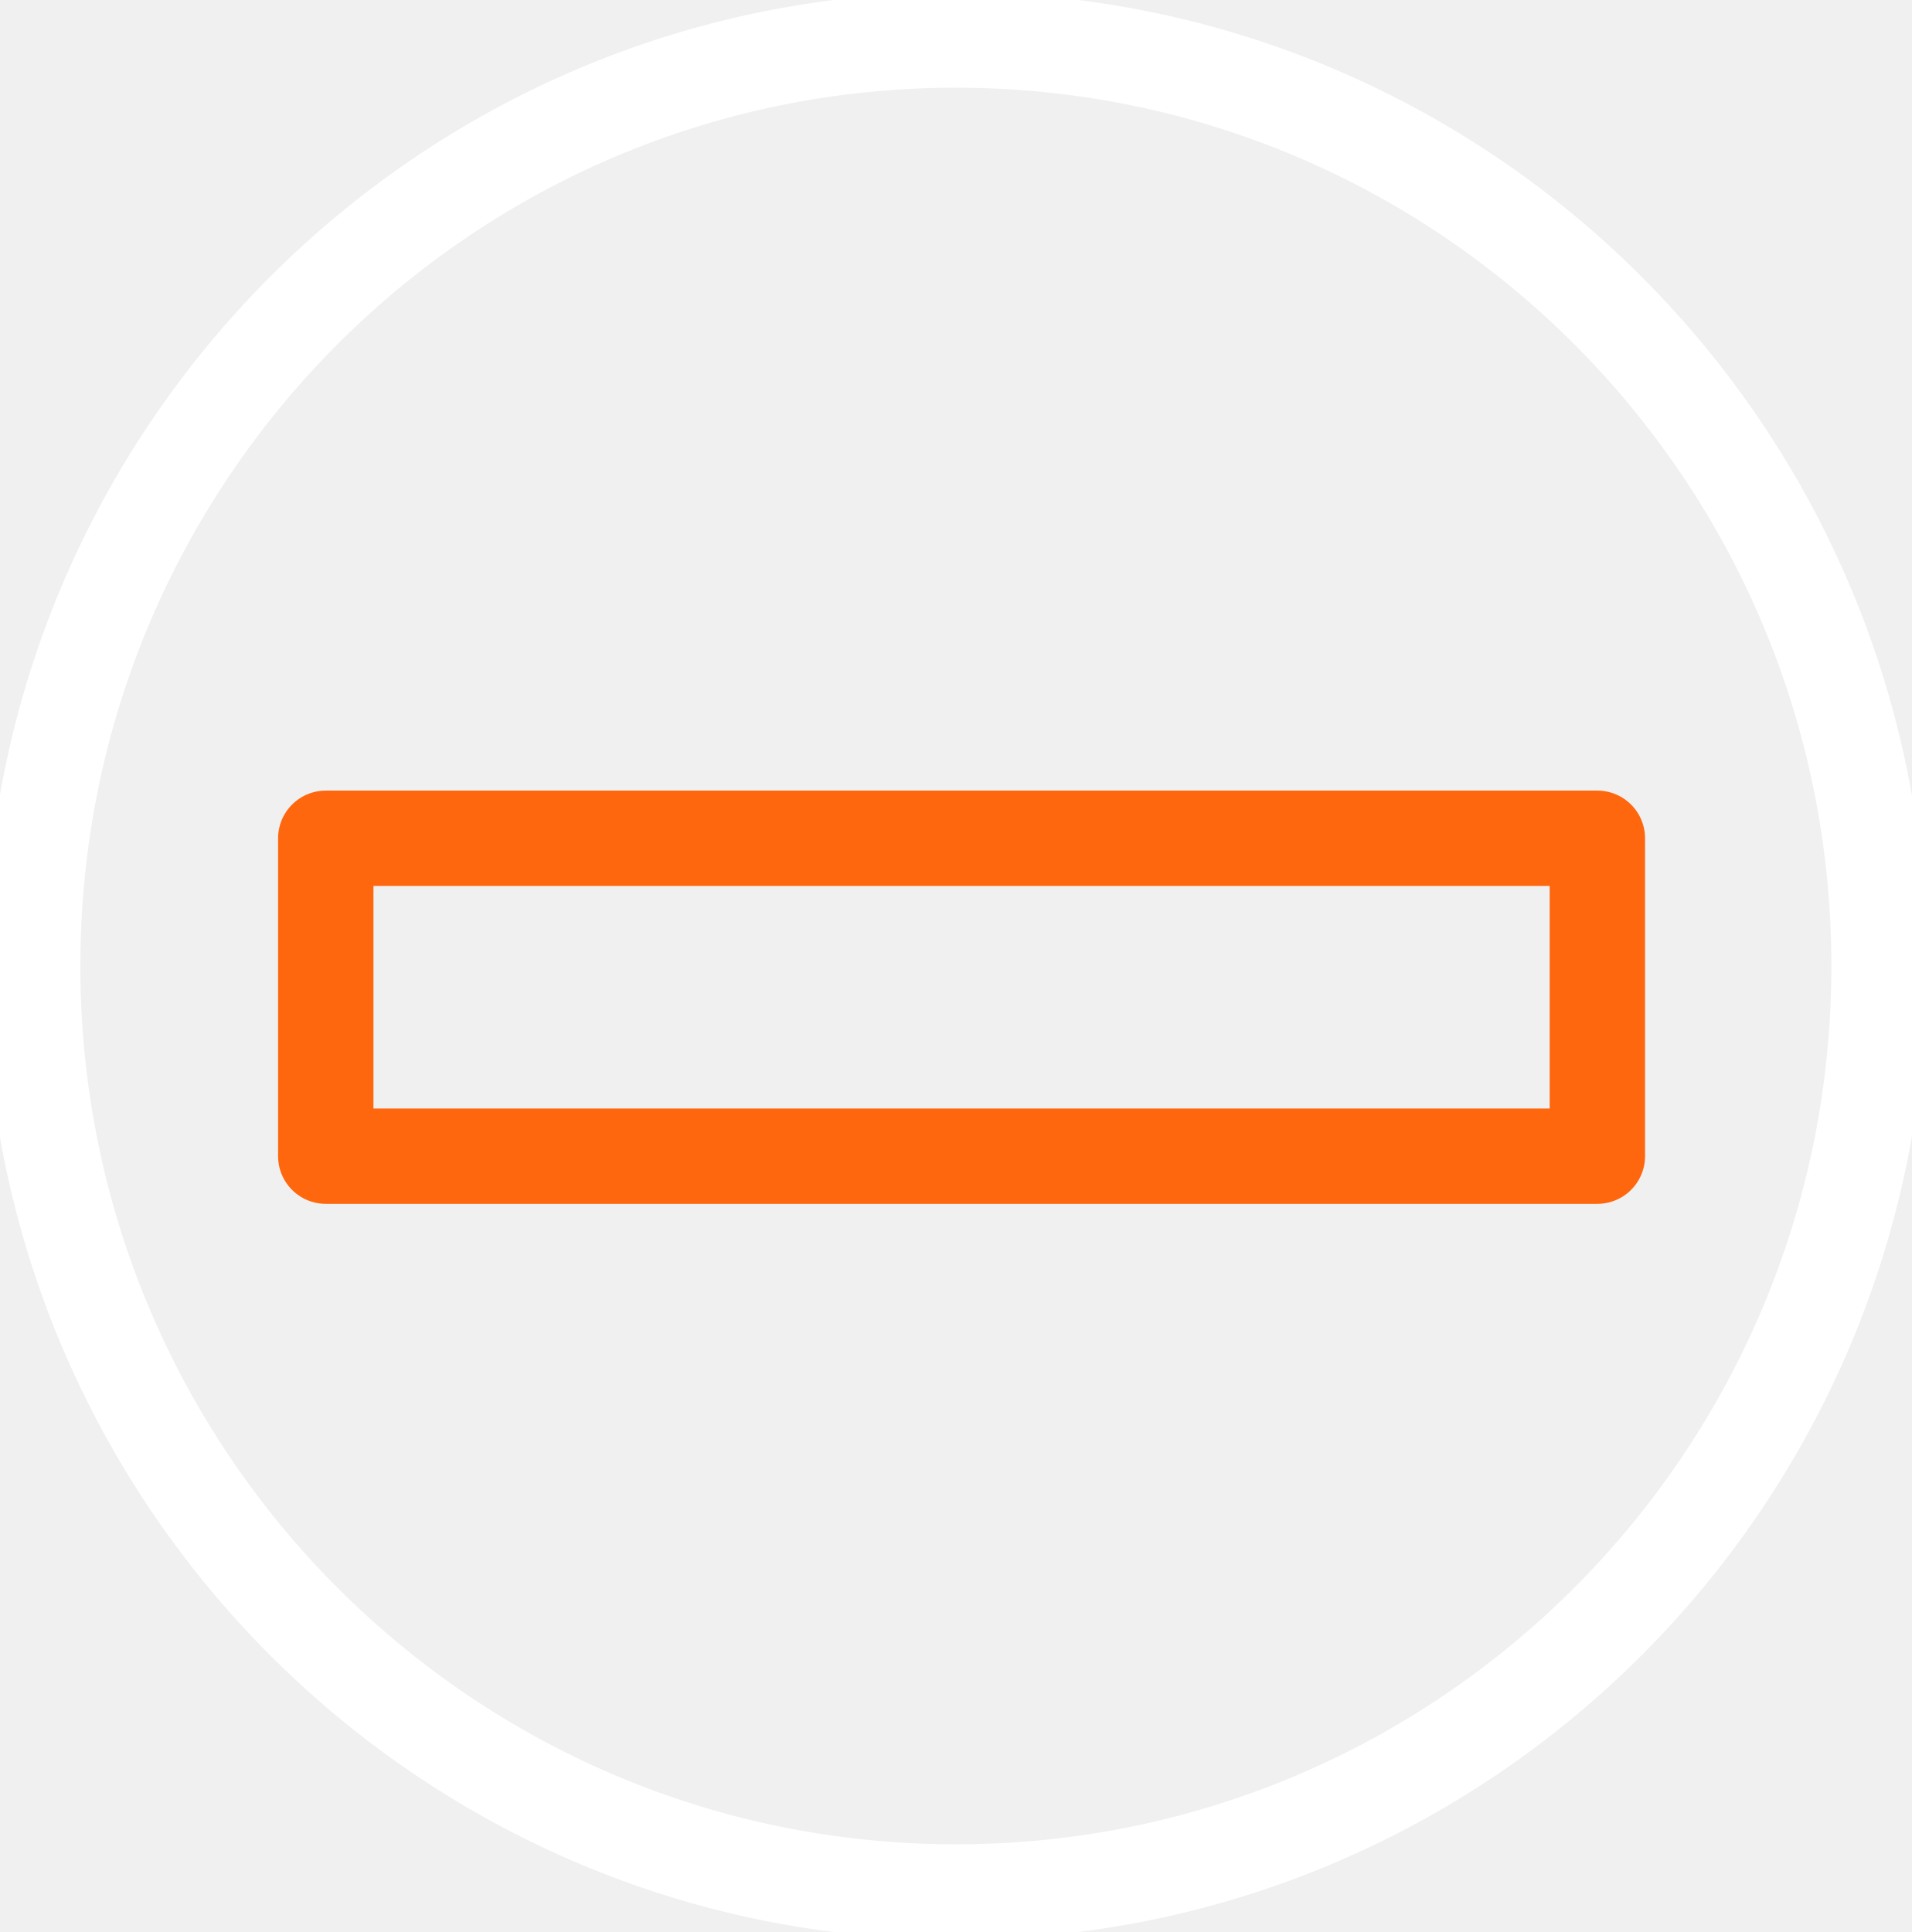
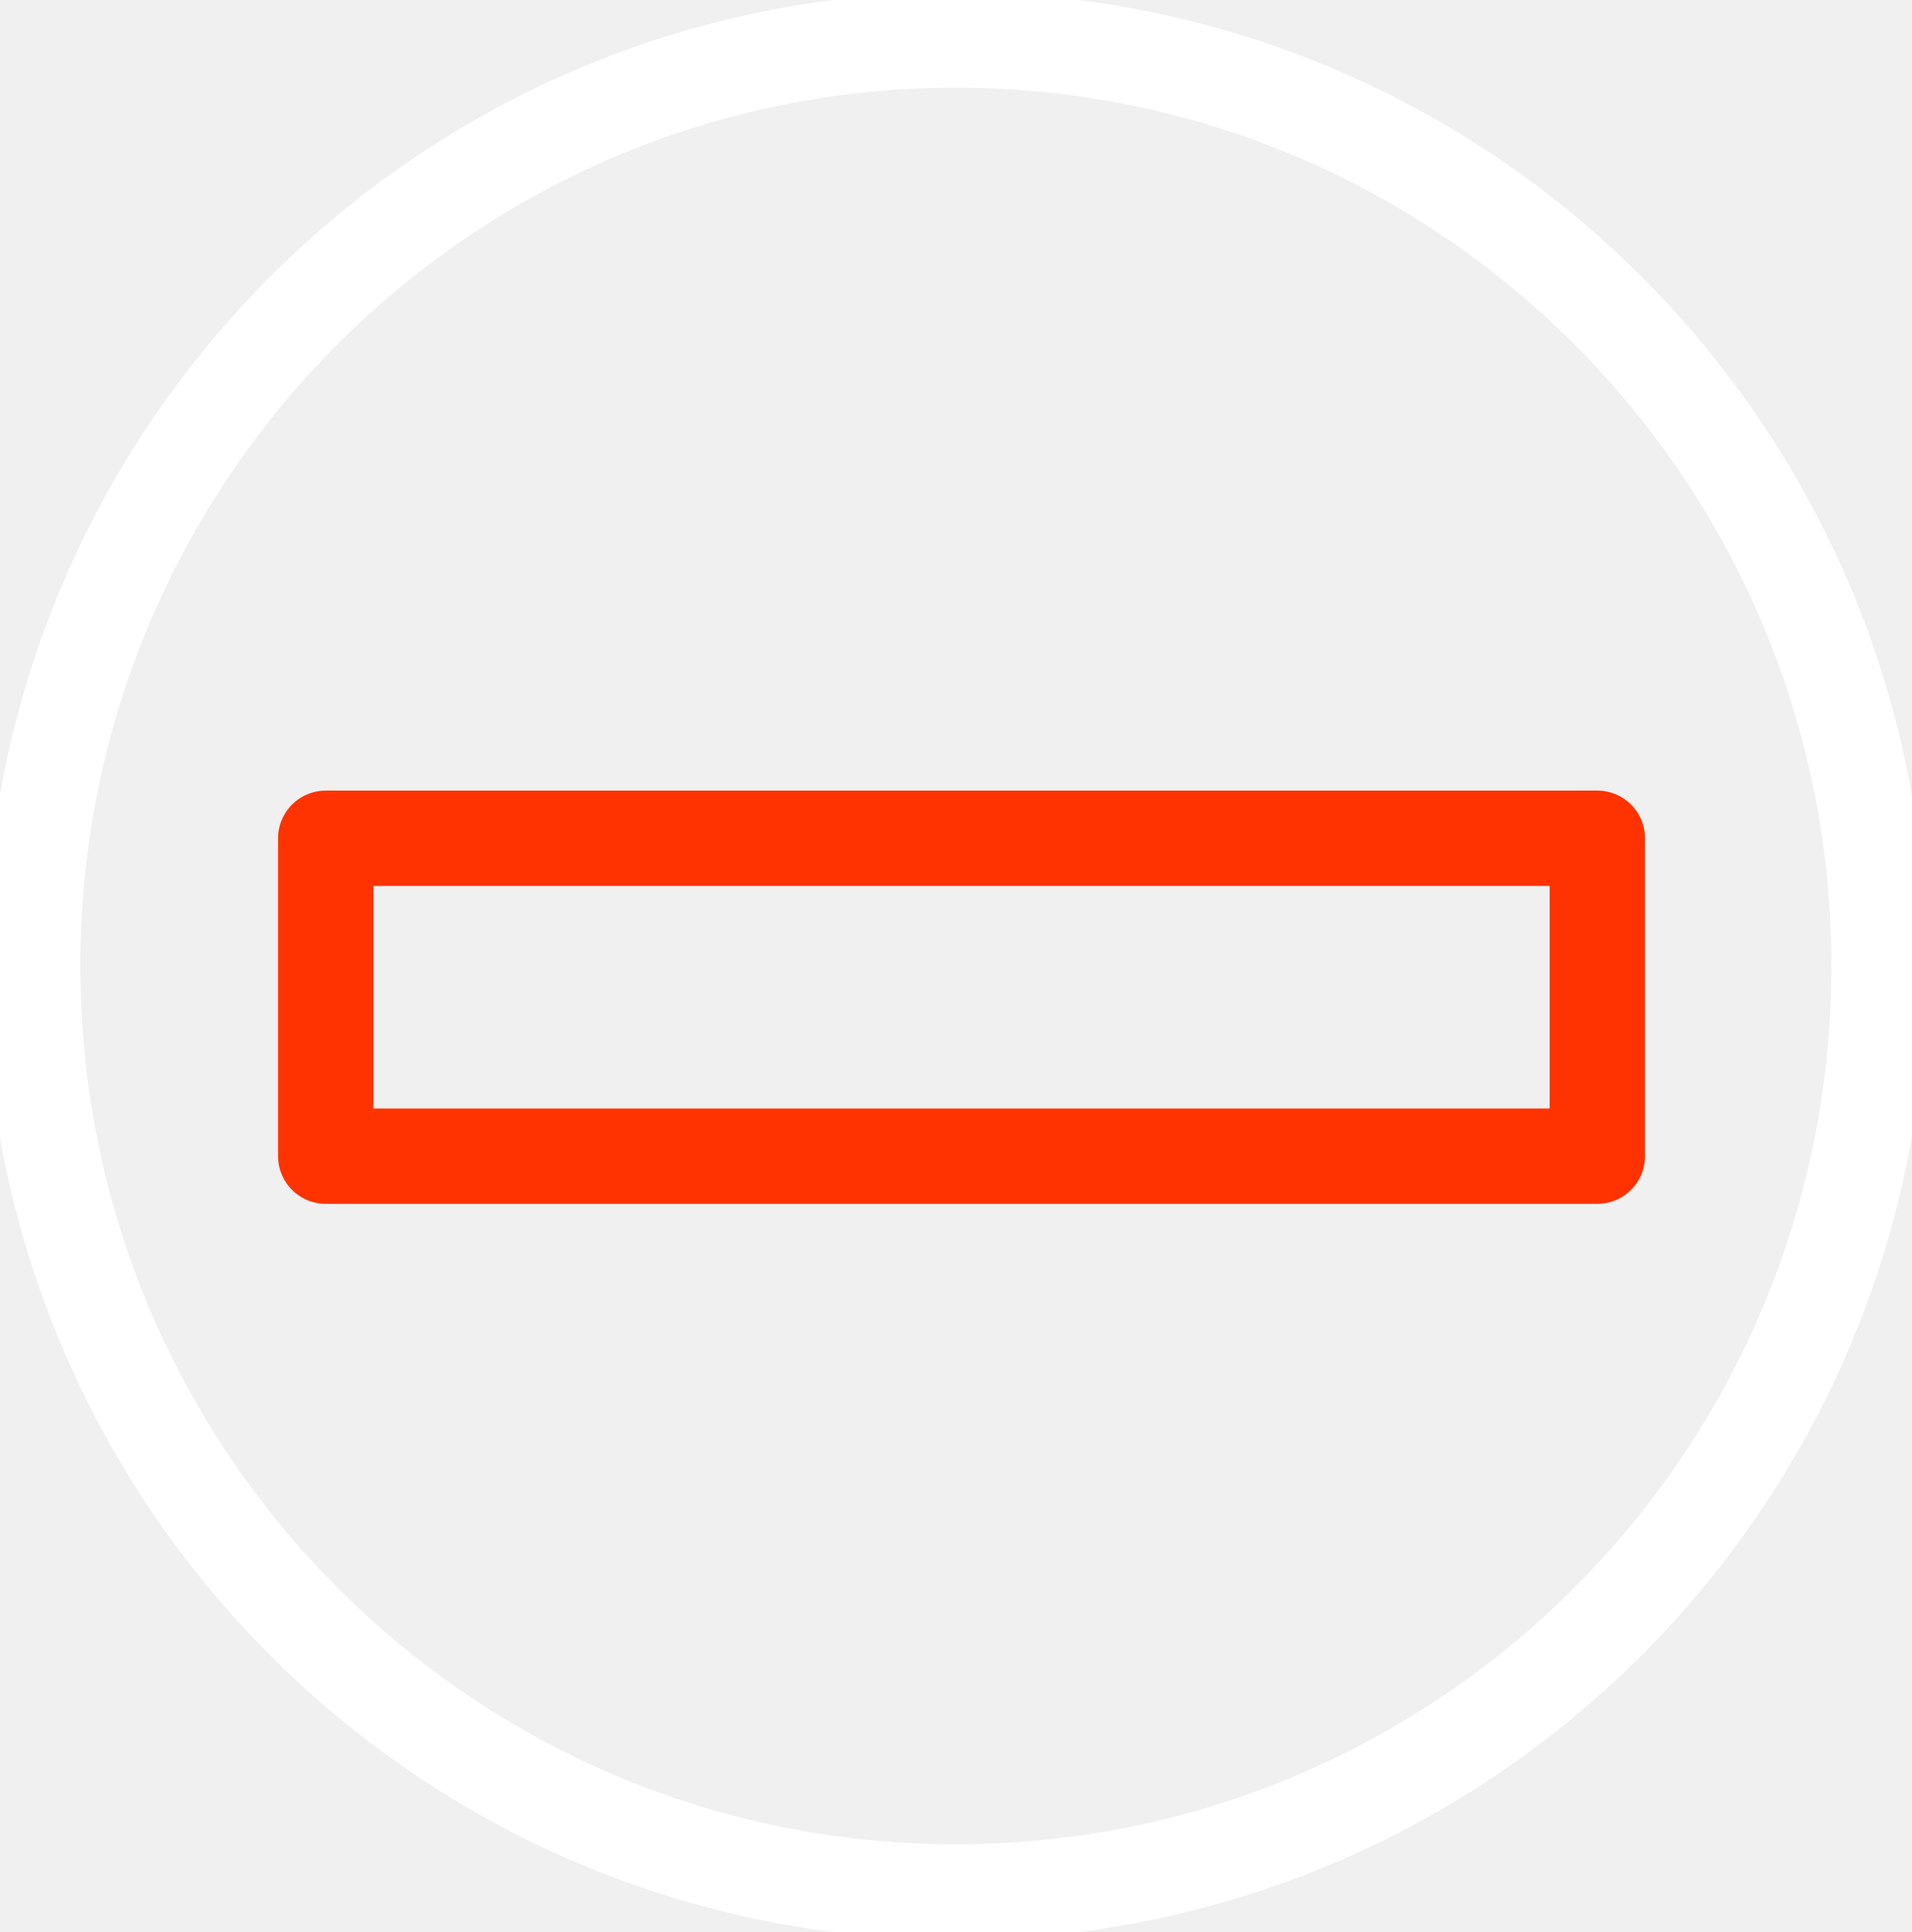
<svg xmlns="http://www.w3.org/2000/svg" width="60.138" height="60.777" viewBox="0 0 60.138 60.777" id="svg4160" version="1.1">
  <defs id="defs4162" />
  <g id="layer3" style="display:inline" transform="translate(-3.532845,2.263642)">
    <g id="g37" transform="translate(-7.469746,-15.42896)">
      <path id="rect4760-8" d="m 22.796,16.619 3.212,-1.25 3.212,1.25 v 47.688 l -3.212,0.893 -3.212,-0.893 z" style="fill:none;fill-opacity:1;stroke:#ffffff;stroke-width:0;stroke-linecap:round;stroke-linejoin:round;stroke-miterlimit:4;stroke-dasharray:none;stroke-opacity:1" />
      <ellipse ry="29.13" rx="29.041" cy="43.554" cx="41.071" id="path4508" style="fill:none;fill-opacity:1;fill-rule:nonzero;stroke:#ffffff;stroke-width:3;stroke-linecap:round;stroke-linejoin:round;stroke-miterlimit:4;stroke-dasharray:none;stroke-opacity:1" />
-       <path id="path4535" d="m 21.25,39.536 h 40 v 10 h -40 z" style="fill:none;fill-rule:evenodd;stroke:#ff670f;stroke-width:3;stroke-linecap:butt;stroke-linejoin:round;stroke-miterlimit:4;stroke-dasharray:none;stroke-opacity:1" />
+       <path id="path4535" d="m 21.25,39.536 h 40 v 10 h -40 z" style="fill:none;fill-rule:evenodd;stroke:#fe3301;stroke-width:3;stroke-linecap:butt;stroke-linejoin:round;stroke-miterlimit:4;stroke-dasharray:none;stroke-opacity:1" />
    </g>
  </g>
</svg>
